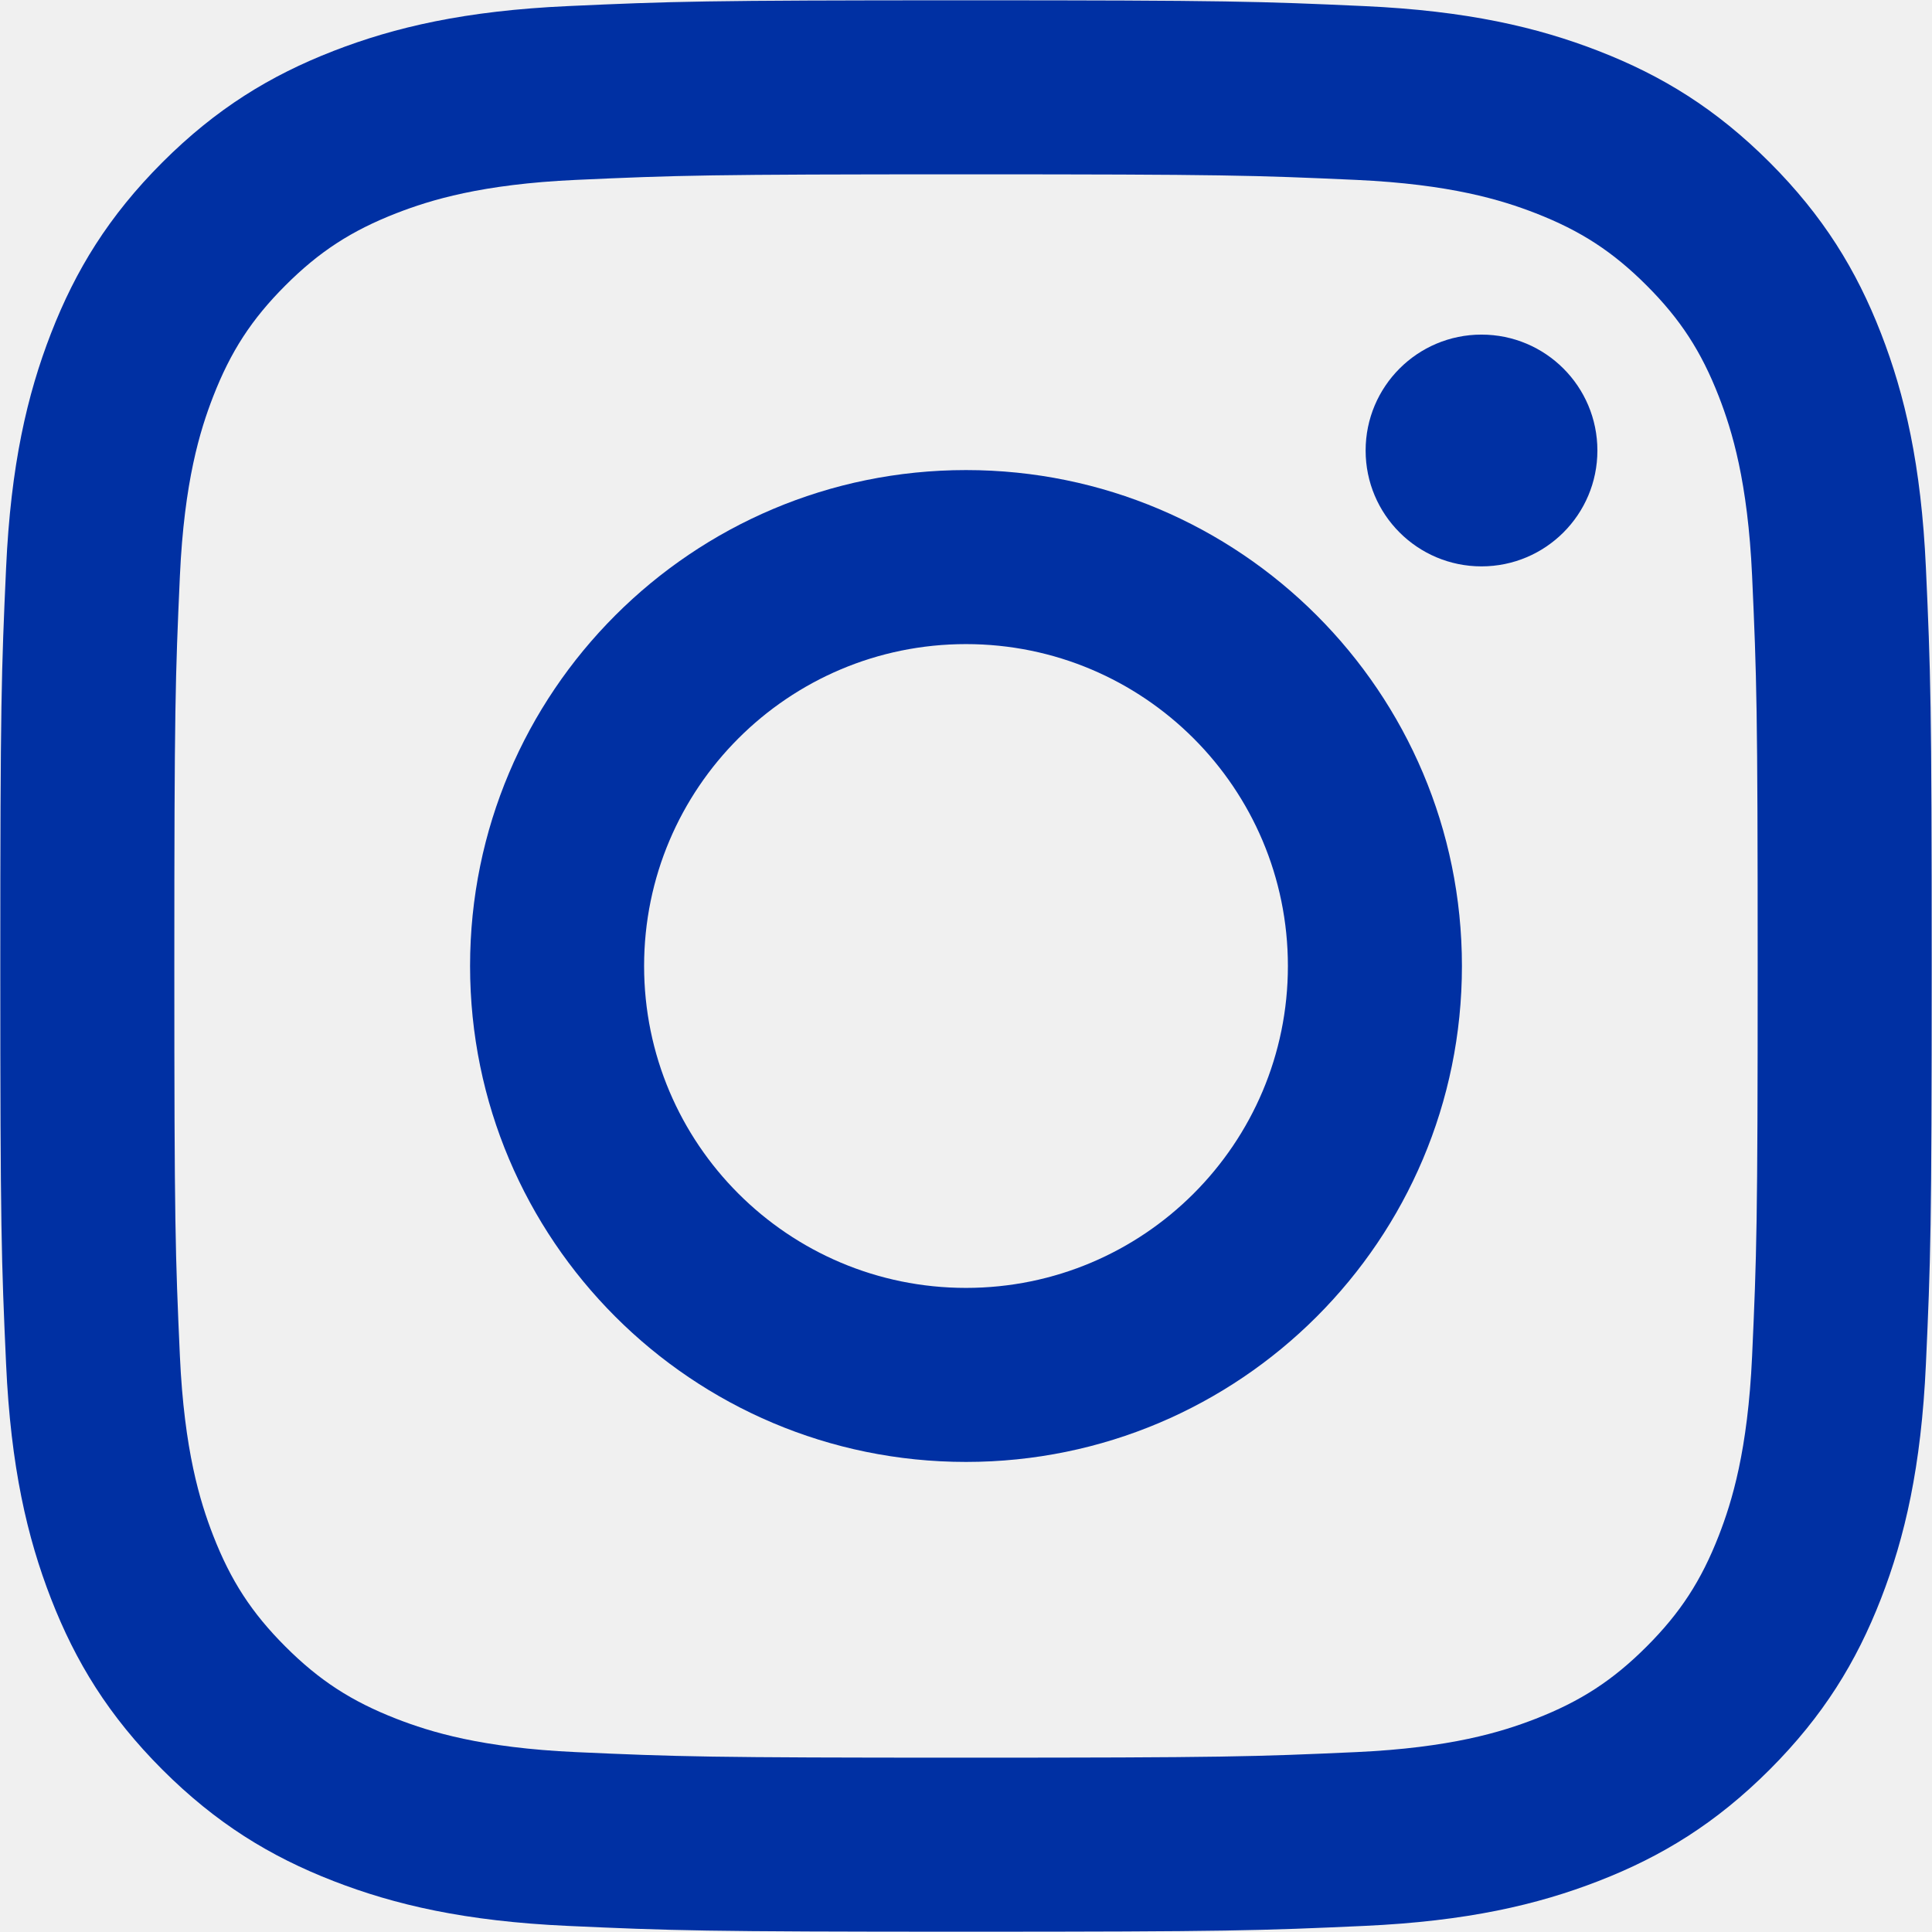
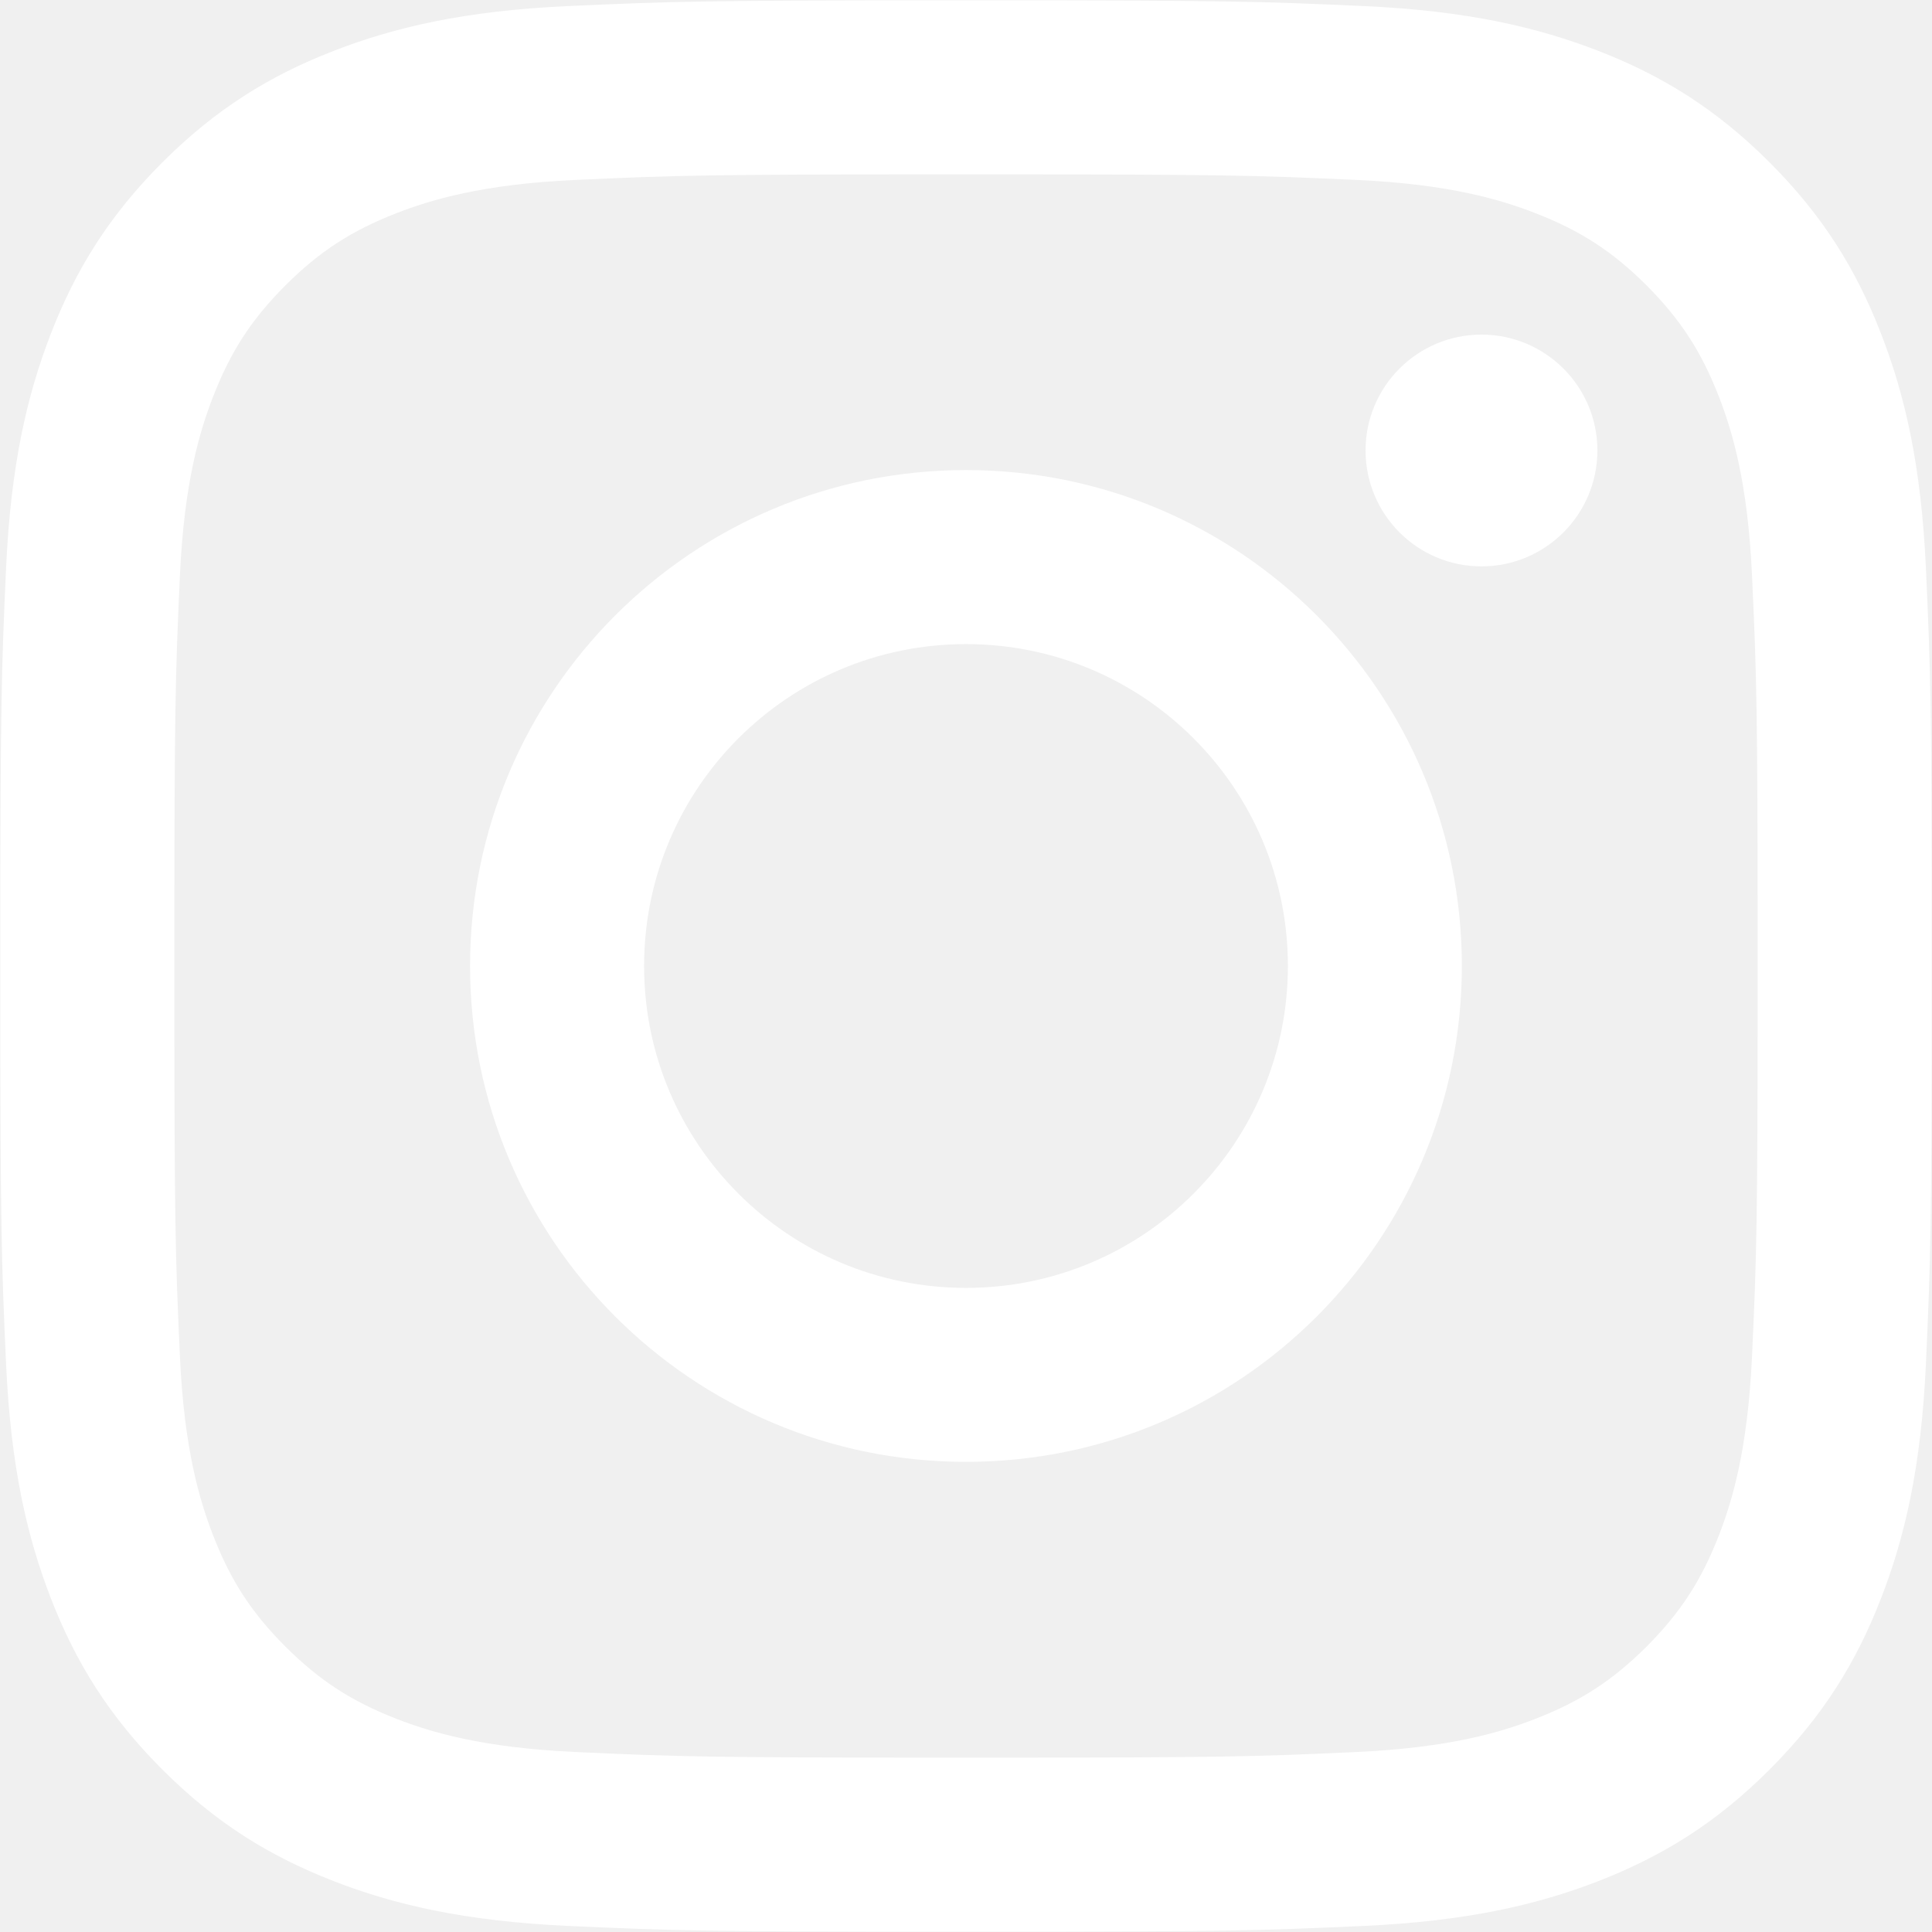
- <svg xmlns="http://www.w3.org/2000/svg" width="26px" height="26px" viewBox="0 0 26 26" version="1.1">
-   <g id="Page-1" stroke="none" stroke-width="1" fill="none" fill-rule="evenodd">
-     <g id="Desktop-HD" transform="translate(-1014, -1182)" fill="#0030a3">
-       <g id="Group-2" transform="translate(1014, 1182)">
-         <g id="instagram">
-           <path d="M13,2.346 C16.47,2.346 16.881,2.359 18.251,2.421 C19.519,2.479 20.207,2.691 20.665,2.869 C21.271,3.105 21.704,3.386 22.159,3.841 C22.614,4.296 22.895,4.729 23.131,5.335 C23.309,5.793 23.521,6.481 23.579,7.749 C23.641,9.119 23.654,9.53 23.654,13 C23.654,16.47 23.641,16.881 23.579,18.251 C23.521,19.519 23.309,20.207 23.131,20.665 C22.895,21.271 22.614,21.704 22.159,22.159 C21.704,22.614 21.271,22.895 20.665,23.131 C20.207,23.309 19.519,23.521 18.251,23.579 C16.881,23.641 16.47,23.654 13,23.654 C9.53,23.654 9.119,23.641 7.749,23.579 C6.481,23.521 5.793,23.309 5.335,23.131 C4.729,22.895 4.296,22.614 3.841,22.159 C3.386,21.704 3.105,21.271 2.869,20.665 C2.691,20.207 2.479,19.519 2.421,18.251 C2.359,16.881 2.346,16.47 2.346,13 C2.346,9.53 2.359,9.119 2.421,7.749 C2.479,6.481 2.691,5.793 2.869,5.335 C3.105,4.729 3.386,4.296 3.841,3.841 C4.296,3.386 4.729,3.105 5.335,2.869 C5.793,2.691 6.481,2.479 7.749,2.421 C9.119,2.359 9.53,2.346 13,2.346 M13,0.004 C9.47,0.004 9.028,0.019 7.642,0.082 C6.259,0.145 5.314,0.365 4.487,0.686 C3.633,1.018 2.908,1.463 2.185,2.185 C1.463,2.908 1.018,3.633 0.686,4.487 C0.365,5.314 0.145,6.259 0.082,7.642 C0.019,9.028 0.004,9.47 0.004,13 C0.004,16.529 0.019,16.972 0.082,18.358 C0.145,19.741 0.365,20.686 0.686,21.513 C1.018,22.367 1.463,23.092 2.185,23.815 C2.908,24.537 3.633,24.982 4.487,25.314 C5.314,25.635 6.259,25.855 7.642,25.918 C9.028,25.981 9.47,25.996 13,25.996 C16.529,25.996 16.972,25.981 18.358,25.918 C19.741,25.855 20.686,25.635 21.513,25.314 C22.367,24.982 23.092,24.537 23.815,23.815 C24.537,23.092 24.982,22.367 25.314,21.513 C25.635,20.686 25.855,19.741 25.918,18.358 C25.981,16.972 25.996,16.529 25.996,13 C25.996,9.47 25.981,9.028 25.918,7.642 C25.855,6.259 25.635,5.314 25.314,4.487 C24.982,3.633 24.537,2.908 23.815,2.185 C23.092,1.463 22.367,1.018 21.513,0.686 C20.686,0.365 19.741,0.145 18.358,0.082 C16.972,0.019 16.529,0.004 13,0.004" id="Fill-1" fill-rule="nonzero" />
-           <path d="M13,6.326 C9.314,6.326 6.326,9.314 6.326,13 C6.326,16.686 9.314,19.674 13,19.674 C16.686,19.674 19.674,16.686 19.674,13 C19.674,9.314 16.686,6.326 13,6.326 Z M13,17.332 C10.608,17.332 8.668,15.392 8.668,13 C8.668,10.608 10.608,8.668 13,8.668 C15.392,8.668 17.332,10.608 17.332,13 C17.332,15.392 15.392,17.332 13,17.332 Z" id="Fill-2" fill-rule="nonzero" />
-           <path d="M21.497,6.063 C21.497,6.924 20.799,7.622 19.937,7.622 C19.076,7.622 18.378,6.924 18.378,6.063 C18.378,5.201 19.076,4.503 19.937,4.503 C20.799,4.503 21.497,5.201 21.497,6.063" id="Fill-3" />
-         </g>
-       </g>
-     </g>
-   </g>
+ <svg xmlns="http://www.w3.org/2000/svg" width="26" height="26" viewBox="0 0 26 26" fill="none">
+   <path d="M13 2.346C16.47 2.346 16.881 2.359 18.251 2.421C19.518 2.479 20.206 2.691 20.664 2.869C21.271 3.105 21.704 3.386 22.159 3.841C22.613 4.296 22.895 4.729 23.131 5.335C23.309 5.793 23.52 6.481 23.578 7.748C23.641 9.119 23.654 9.53 23.654 13C23.654 16.47 23.641 16.881 23.578 18.251C23.52 19.518 23.309 20.206 23.131 20.665C22.895 21.271 22.613 21.704 22.159 22.159C21.704 22.613 21.271 22.895 20.664 23.131C20.206 23.309 19.518 23.52 18.251 23.578C16.881 23.641 16.47 23.654 13 23.654C9.53 23.654 9.119 23.641 7.748 23.578C6.481 23.52 5.793 23.309 5.335 23.131C4.729 22.895 4.296 22.613 3.841 22.159C3.386 21.704 3.104 21.271 2.869 20.665C2.691 20.206 2.479 19.518 2.421 18.251C2.359 16.881 2.346 16.47 2.346 13C2.346 9.53 2.359 9.119 2.421 7.748C2.479 6.481 2.691 5.793 2.869 5.335C3.104 4.729 3.386 4.296 3.841 3.841C4.296 3.386 4.729 3.105 5.335 2.869C5.793 2.691 6.481 2.479 7.748 2.421C9.119 2.359 9.53 2.346 13 2.346ZM13 0.004C9.47 0.004 9.028 0.019 7.642 0.082C6.258 0.145 5.314 0.365 4.487 0.686C3.632 1.018 2.908 1.463 2.185 2.185C1.463 2.908 1.018 3.632 0.686 4.487C0.365 5.314 0.145 6.258 0.082 7.642C0.019 9.028 0.004 9.47 0.004 13C0.004 16.529 0.019 16.972 0.082 18.358C0.145 19.741 0.365 20.686 0.686 21.513C1.018 22.367 1.463 23.092 2.185 23.814C2.908 24.537 3.632 24.981 4.487 25.314C5.314 25.635 6.258 25.854 7.642 25.918C9.028 25.981 9.47 25.996 13 25.996C16.529 25.996 16.972 25.981 18.358 25.918C19.741 25.854 20.686 25.635 21.513 25.314C22.367 24.981 23.092 24.537 23.814 23.814C24.537 23.092 24.981 22.367 25.313 21.513C25.635 20.686 25.854 19.741 25.918 18.358C25.981 16.972 25.996 16.529 25.996 13C25.996 9.47 25.981 9.028 25.918 7.642C25.854 6.258 25.635 5.314 25.313 4.487C24.981 3.632 24.537 2.908 23.814 2.185C23.092 1.463 22.367 1.018 21.513 0.686C20.686 0.365 19.741 0.145 18.358 0.082C16.972 0.019 16.529 0.004 13 0.004Z" fill="white" />
+   <path d="M13 6.326C9.314 6.326 6.326 9.314 6.326 13C6.326 16.686 9.314 19.673 13 19.673C16.686 19.673 19.673 16.686 19.673 13C19.673 9.314 16.686 6.326 13 6.326ZM13 17.332C10.607 17.332 8.668 15.392 8.668 13C8.668 10.607 10.607 8.668 13 8.668C15.392 8.668 17.332 10.607 17.332 13C17.332 15.392 15.392 17.332 13 17.332Z" fill="white" />
+   <path fill-rule="evenodd" clip-rule="evenodd" d="M21.497 6.062C21.497 6.924 20.798 7.622 19.937 7.622C19.076 7.622 18.377 6.924 18.377 6.062C18.377 5.201 19.076 4.503 19.937 4.503C20.798 4.503 21.497 5.201 21.497 6.062Z" fill="white" />
</svg>
